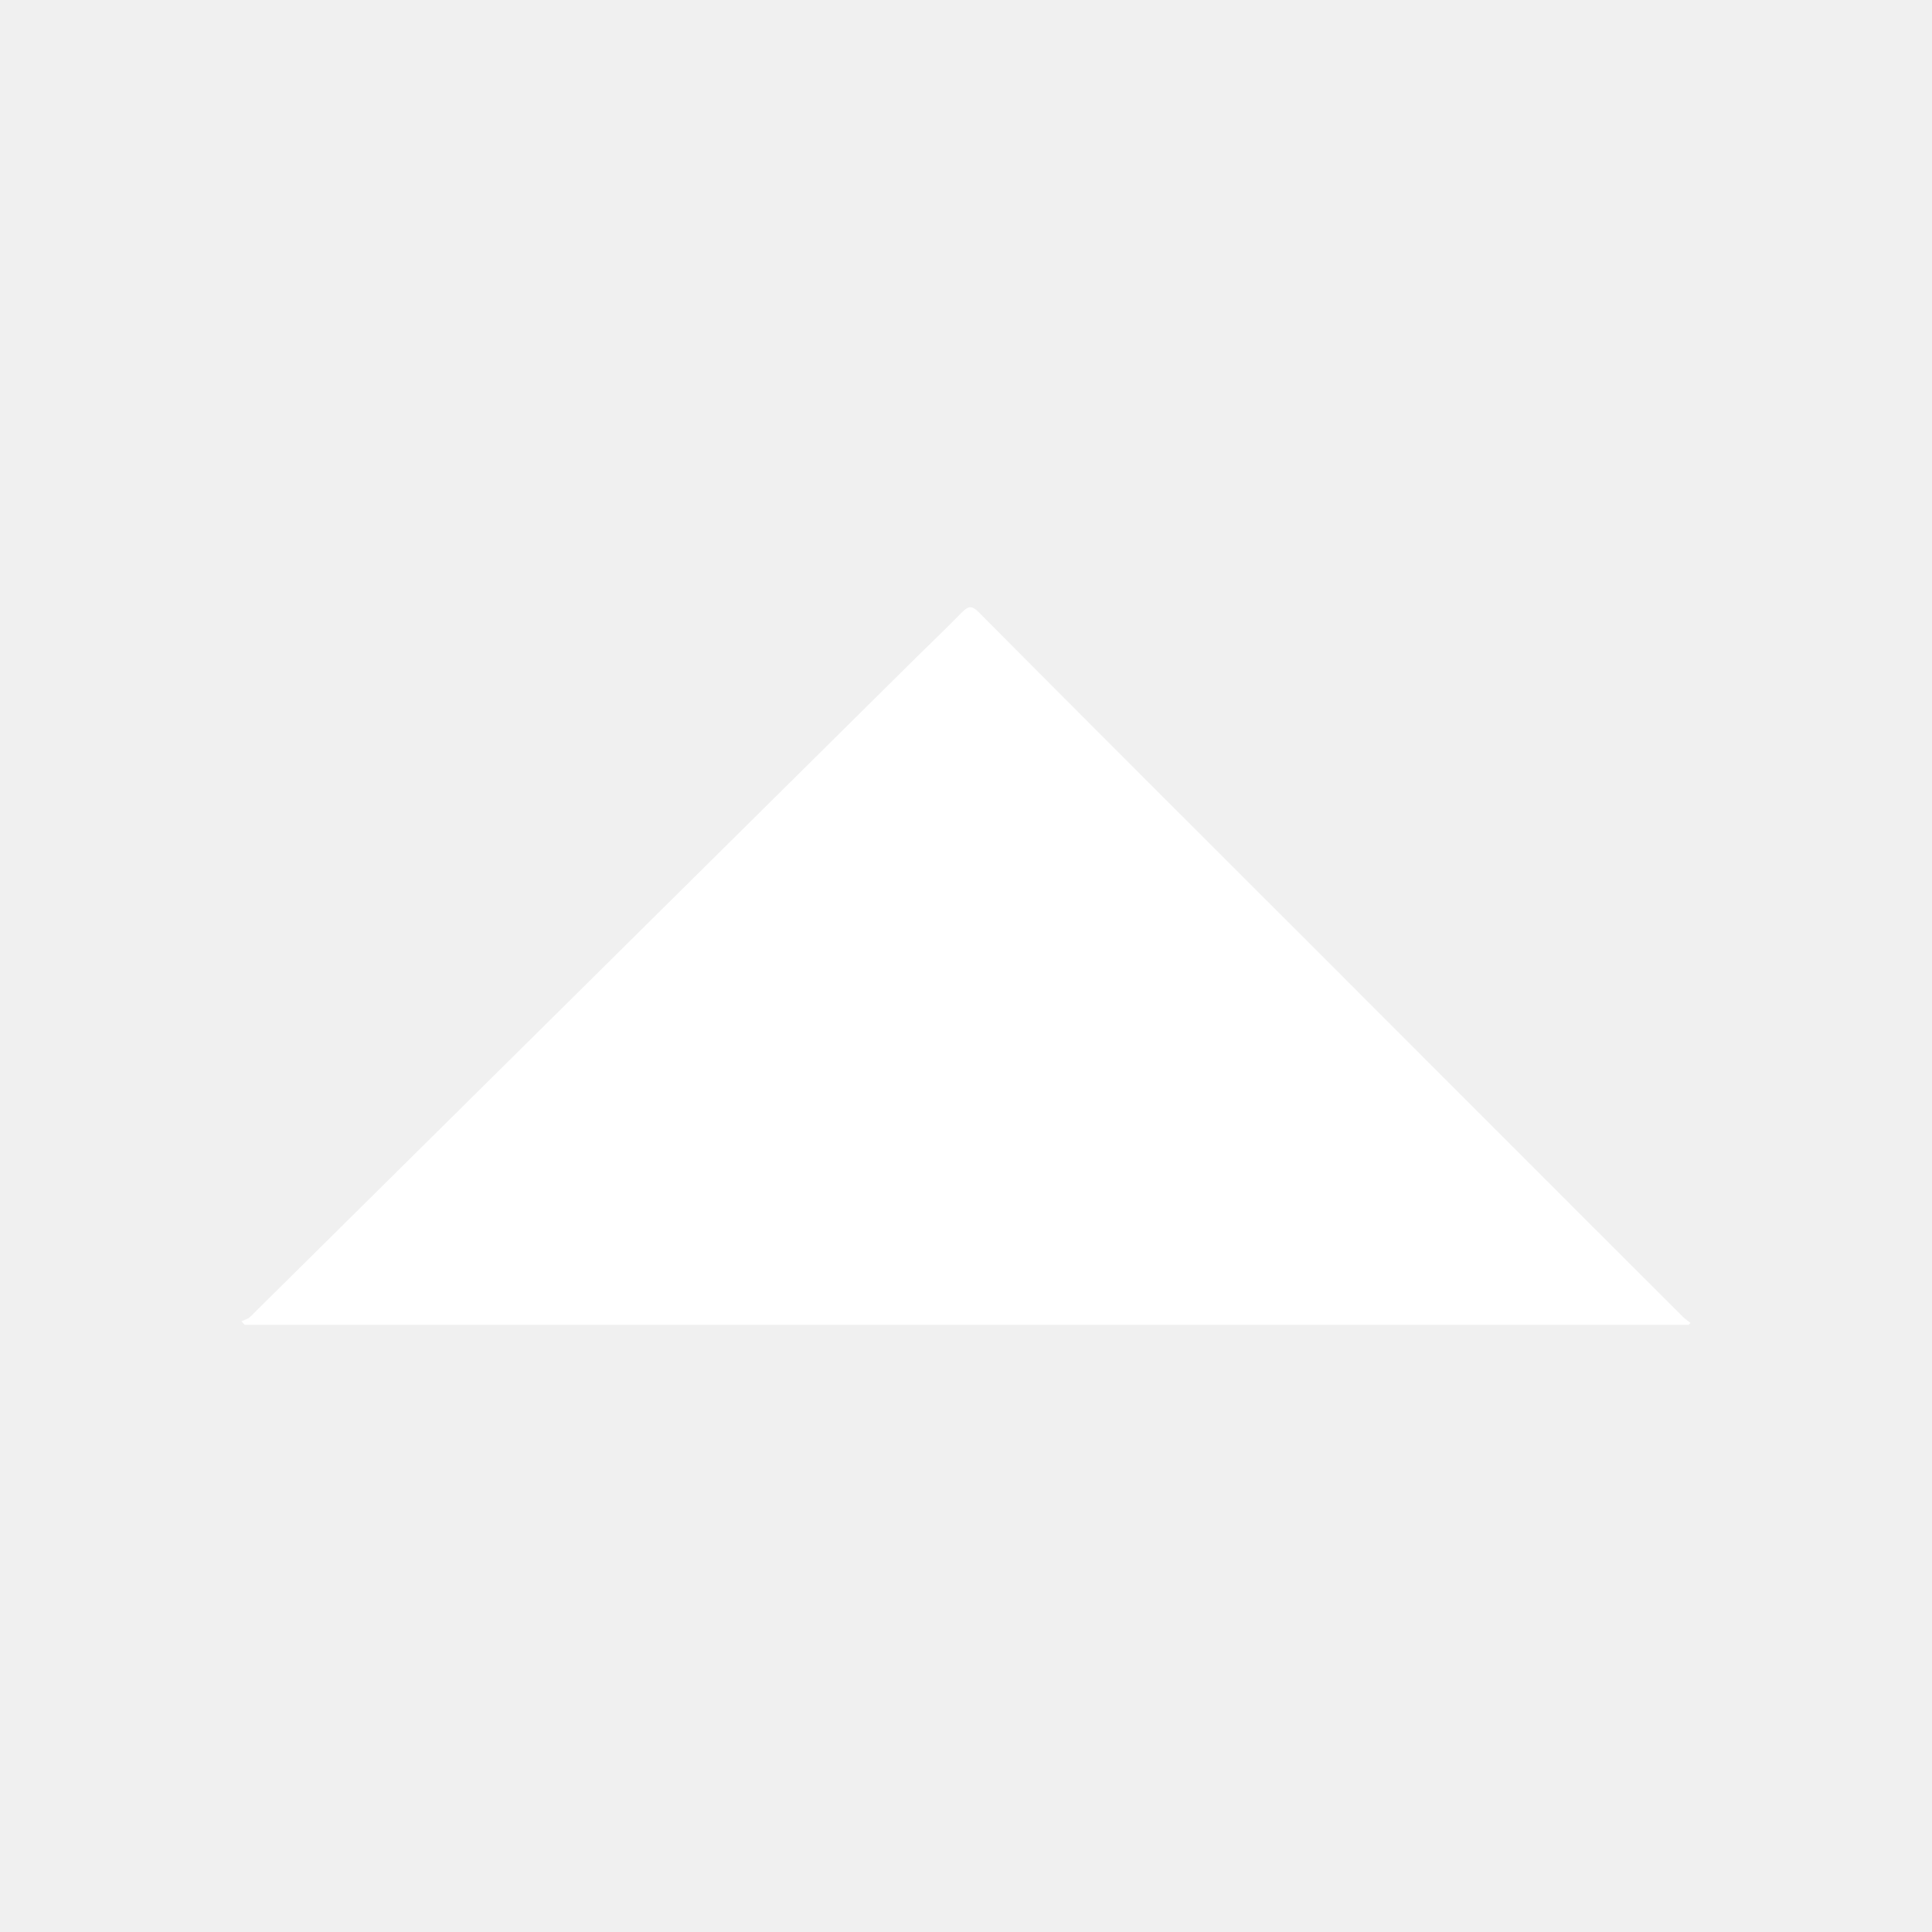
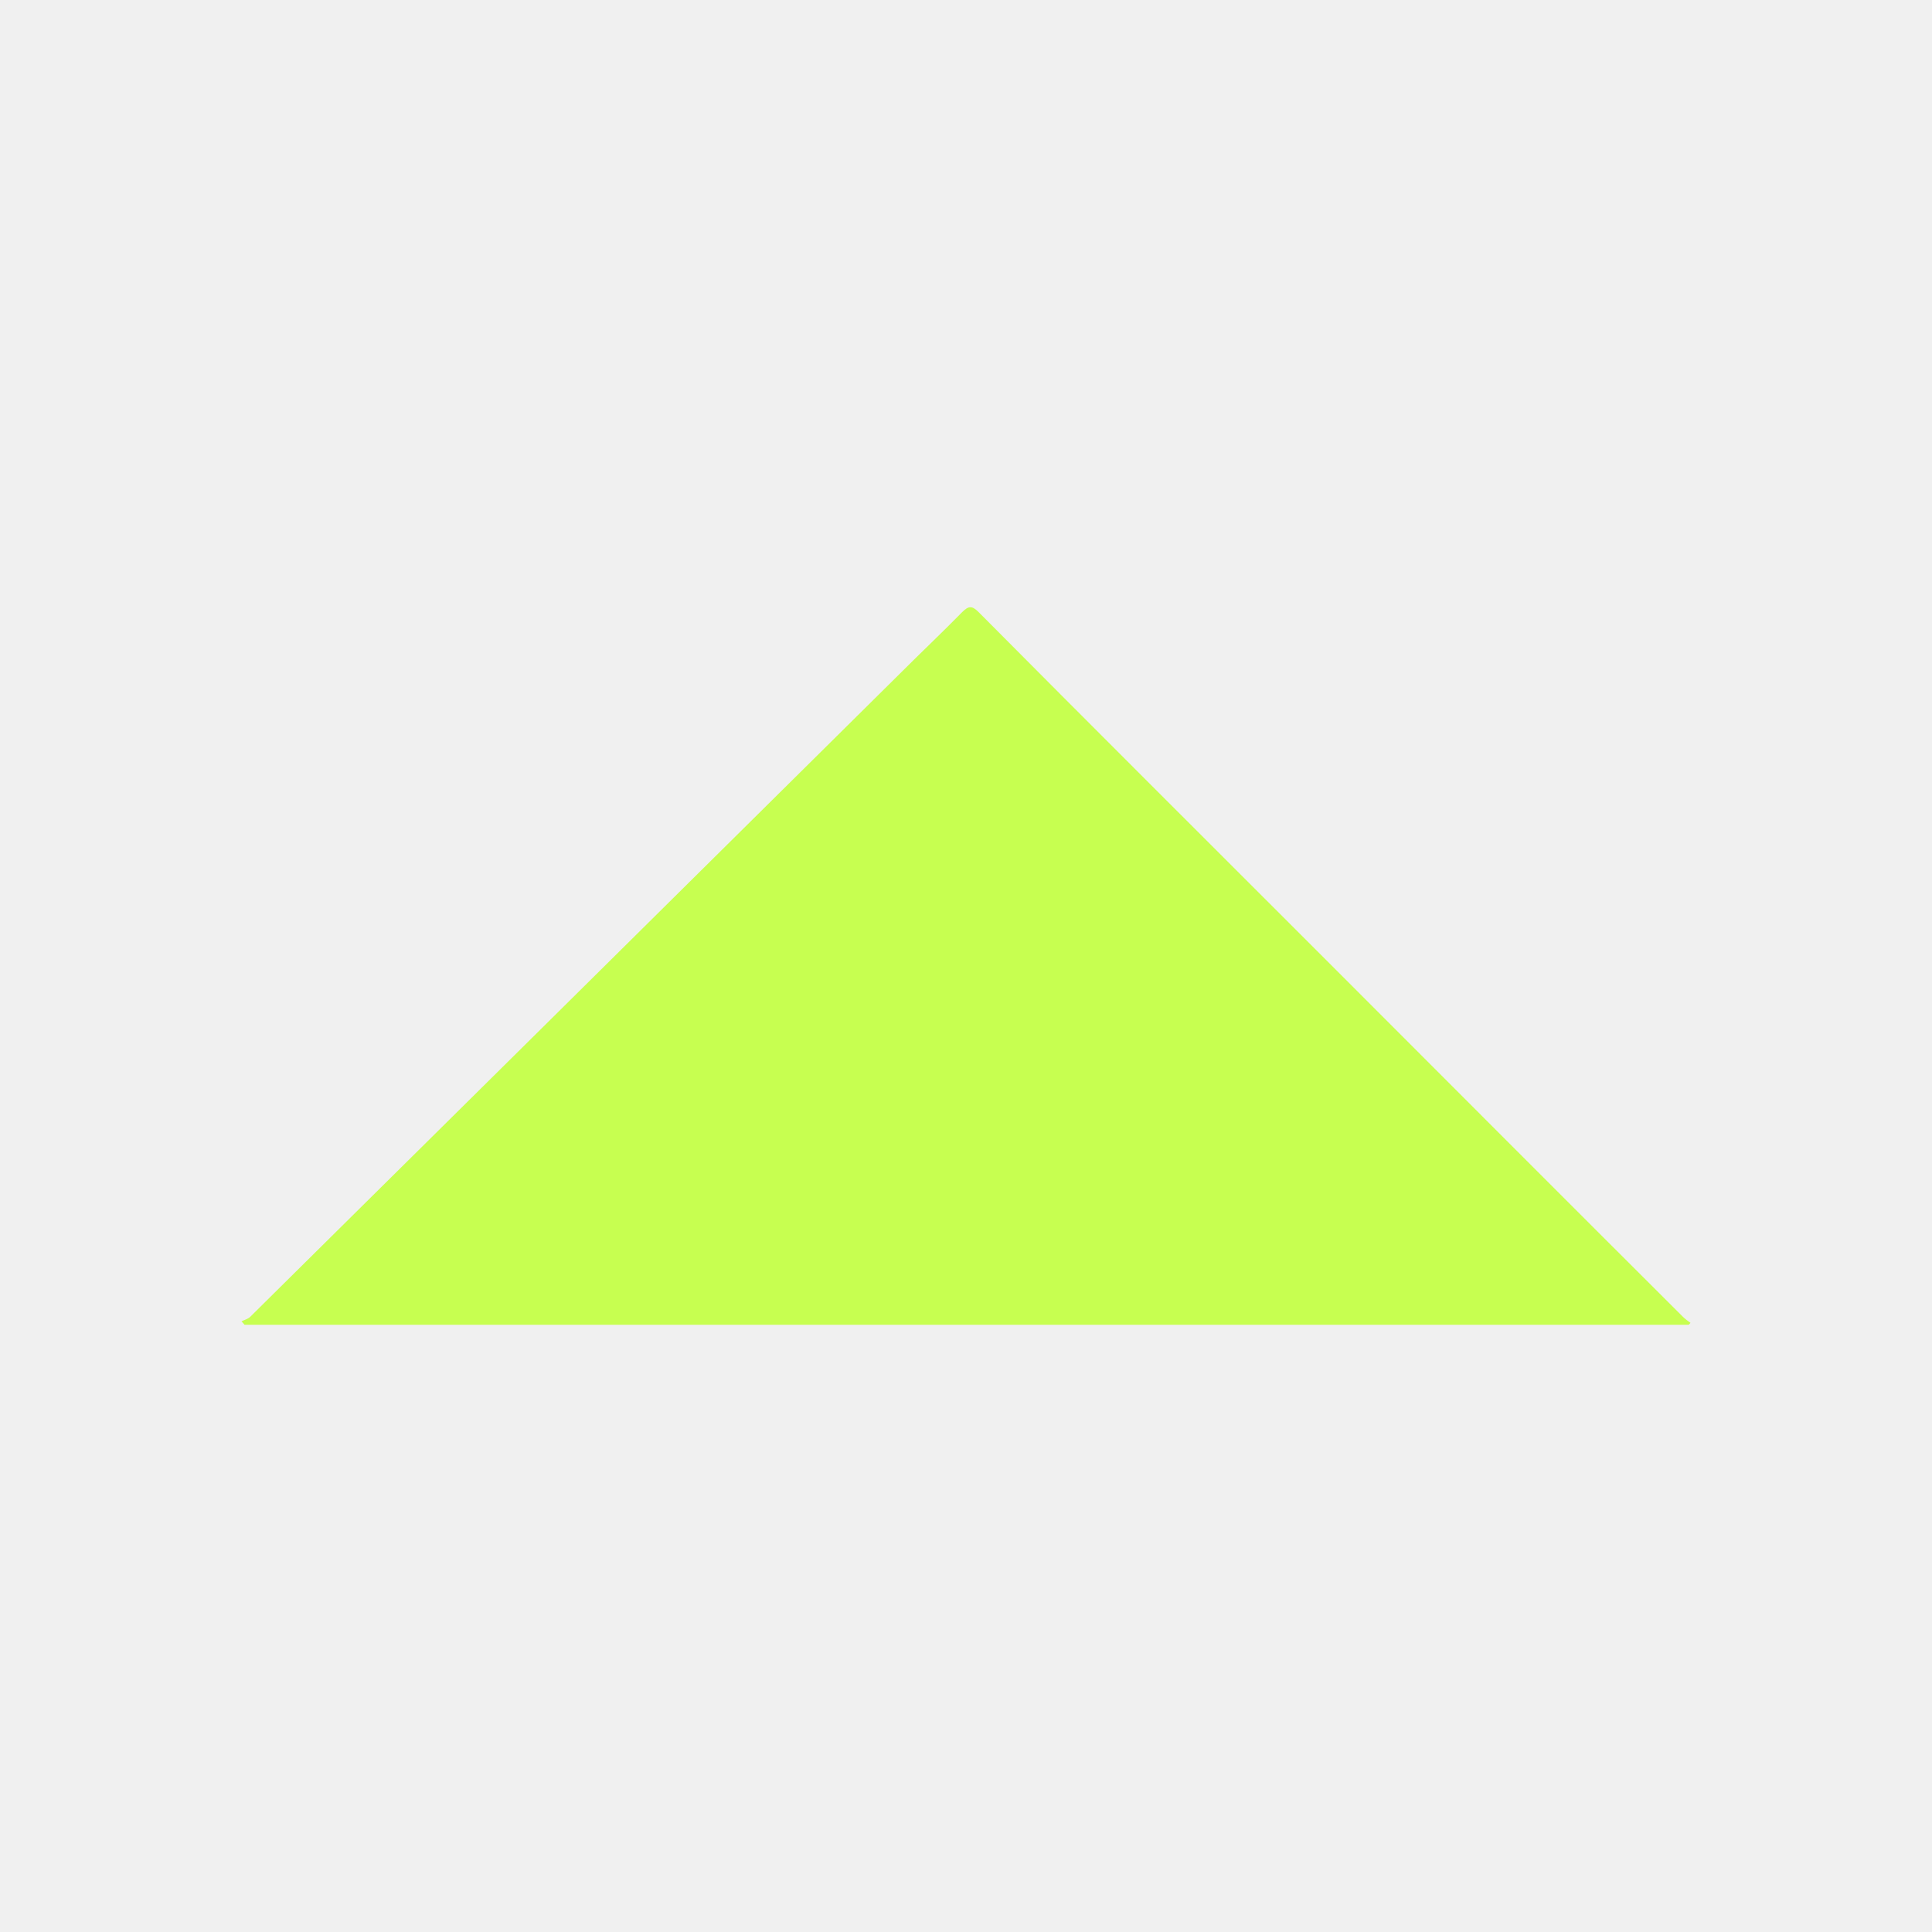
<svg xmlns="http://www.w3.org/2000/svg" width="200" height="200" viewBox="0 0 200 200" fill="none">
-   <path d="M174.802 137.139H25.317C25.198 137.02 25.119 136.901 25 136.782C25.317 136.624 25.673 136.544 25.911 136.308C36.285 126.051 46.621 115.795 56.956 105.579L93.268 69.623C95.367 67.524 97.506 65.504 99.604 63.366C100.278 62.693 100.633 62.693 101.307 63.366C113.107 75.246 124.987 87.086 136.827 98.925C149.301 111.4 161.735 123.874 174.208 136.308C174.446 136.544 174.723 136.743 175 136.941C174.921 137.02 174.881 137.099 174.802 137.139Z" fill="white" />
+   <path d="M174.802 137.139H25.317C25.198 137.02 25.119 136.901 25 136.782C25.317 136.624 25.673 136.544 25.911 136.308C36.285 126.051 46.621 115.795 56.956 105.579L93.268 69.623C95.367 67.524 97.506 65.504 99.604 63.366C100.278 62.693 100.633 62.693 101.307 63.366C113.107 75.246 124.987 87.086 136.827 98.925C149.301 111.4 161.735 123.874 174.208 136.308C174.446 136.544 174.723 136.743 175 136.941C174.921 137.02 174.881 137.099 174.802 137.139Z" fill="#C7FF50" />
</svg>
